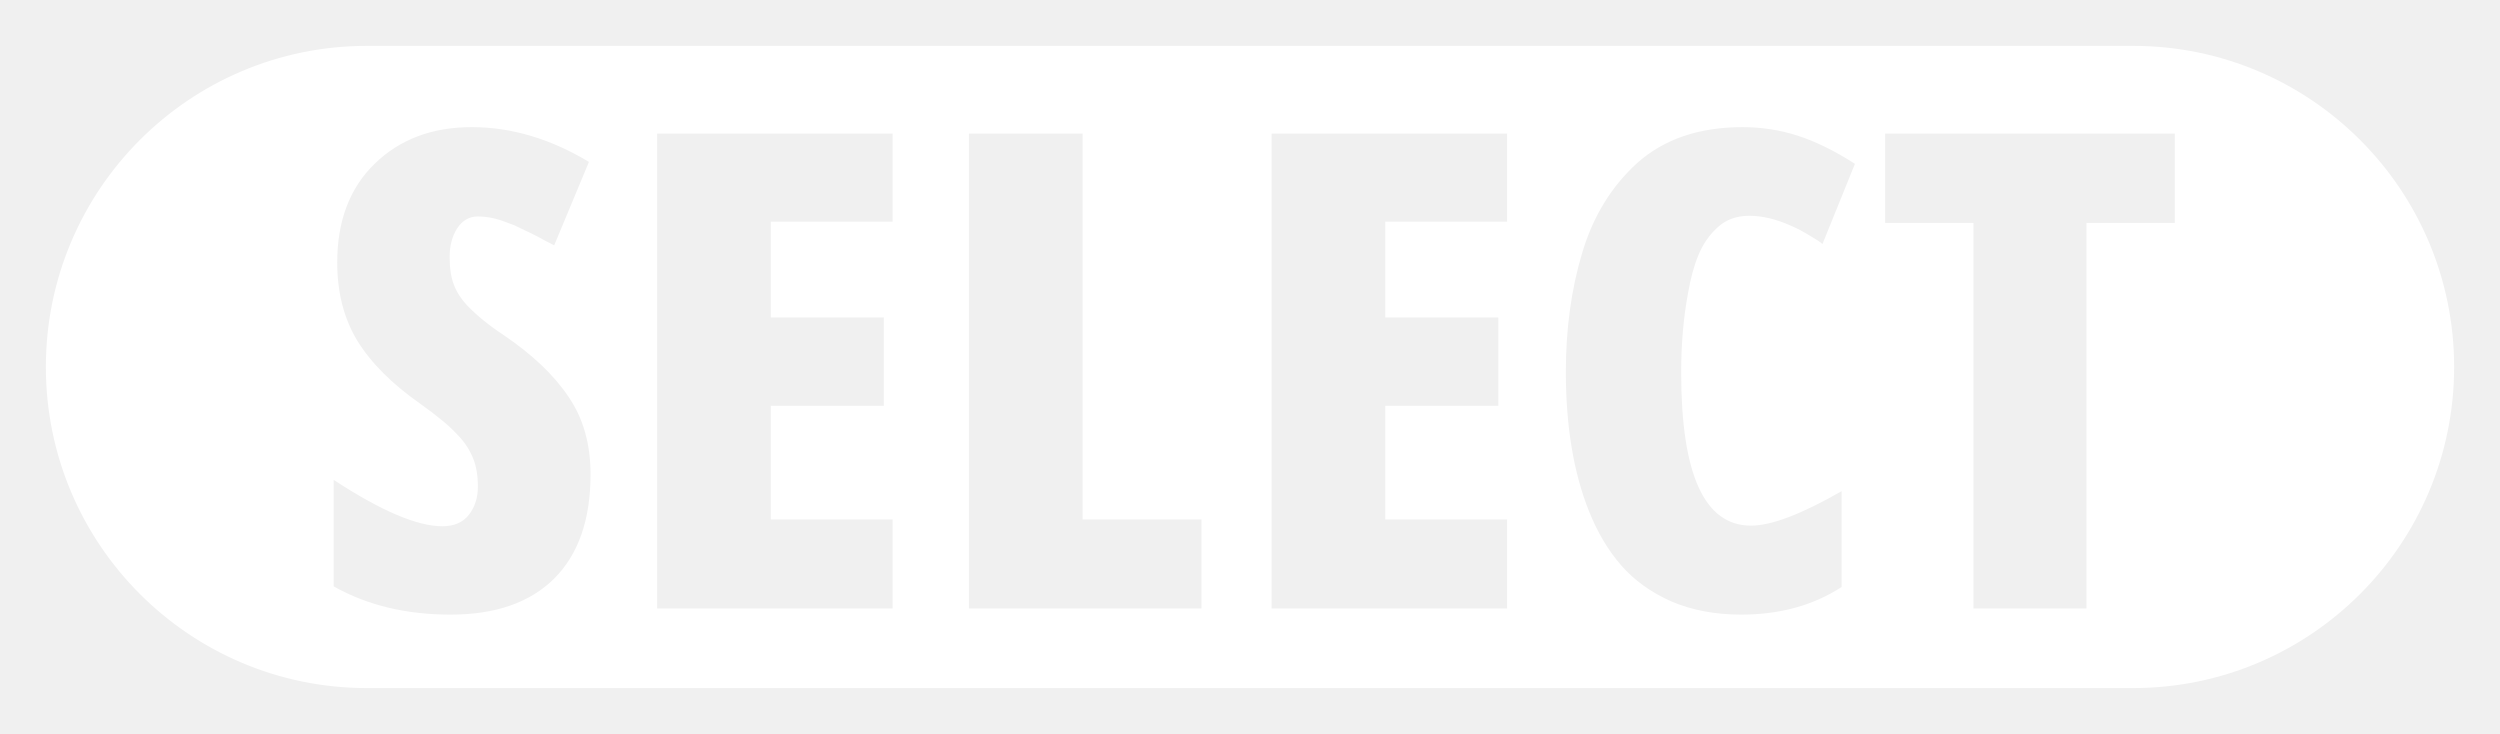
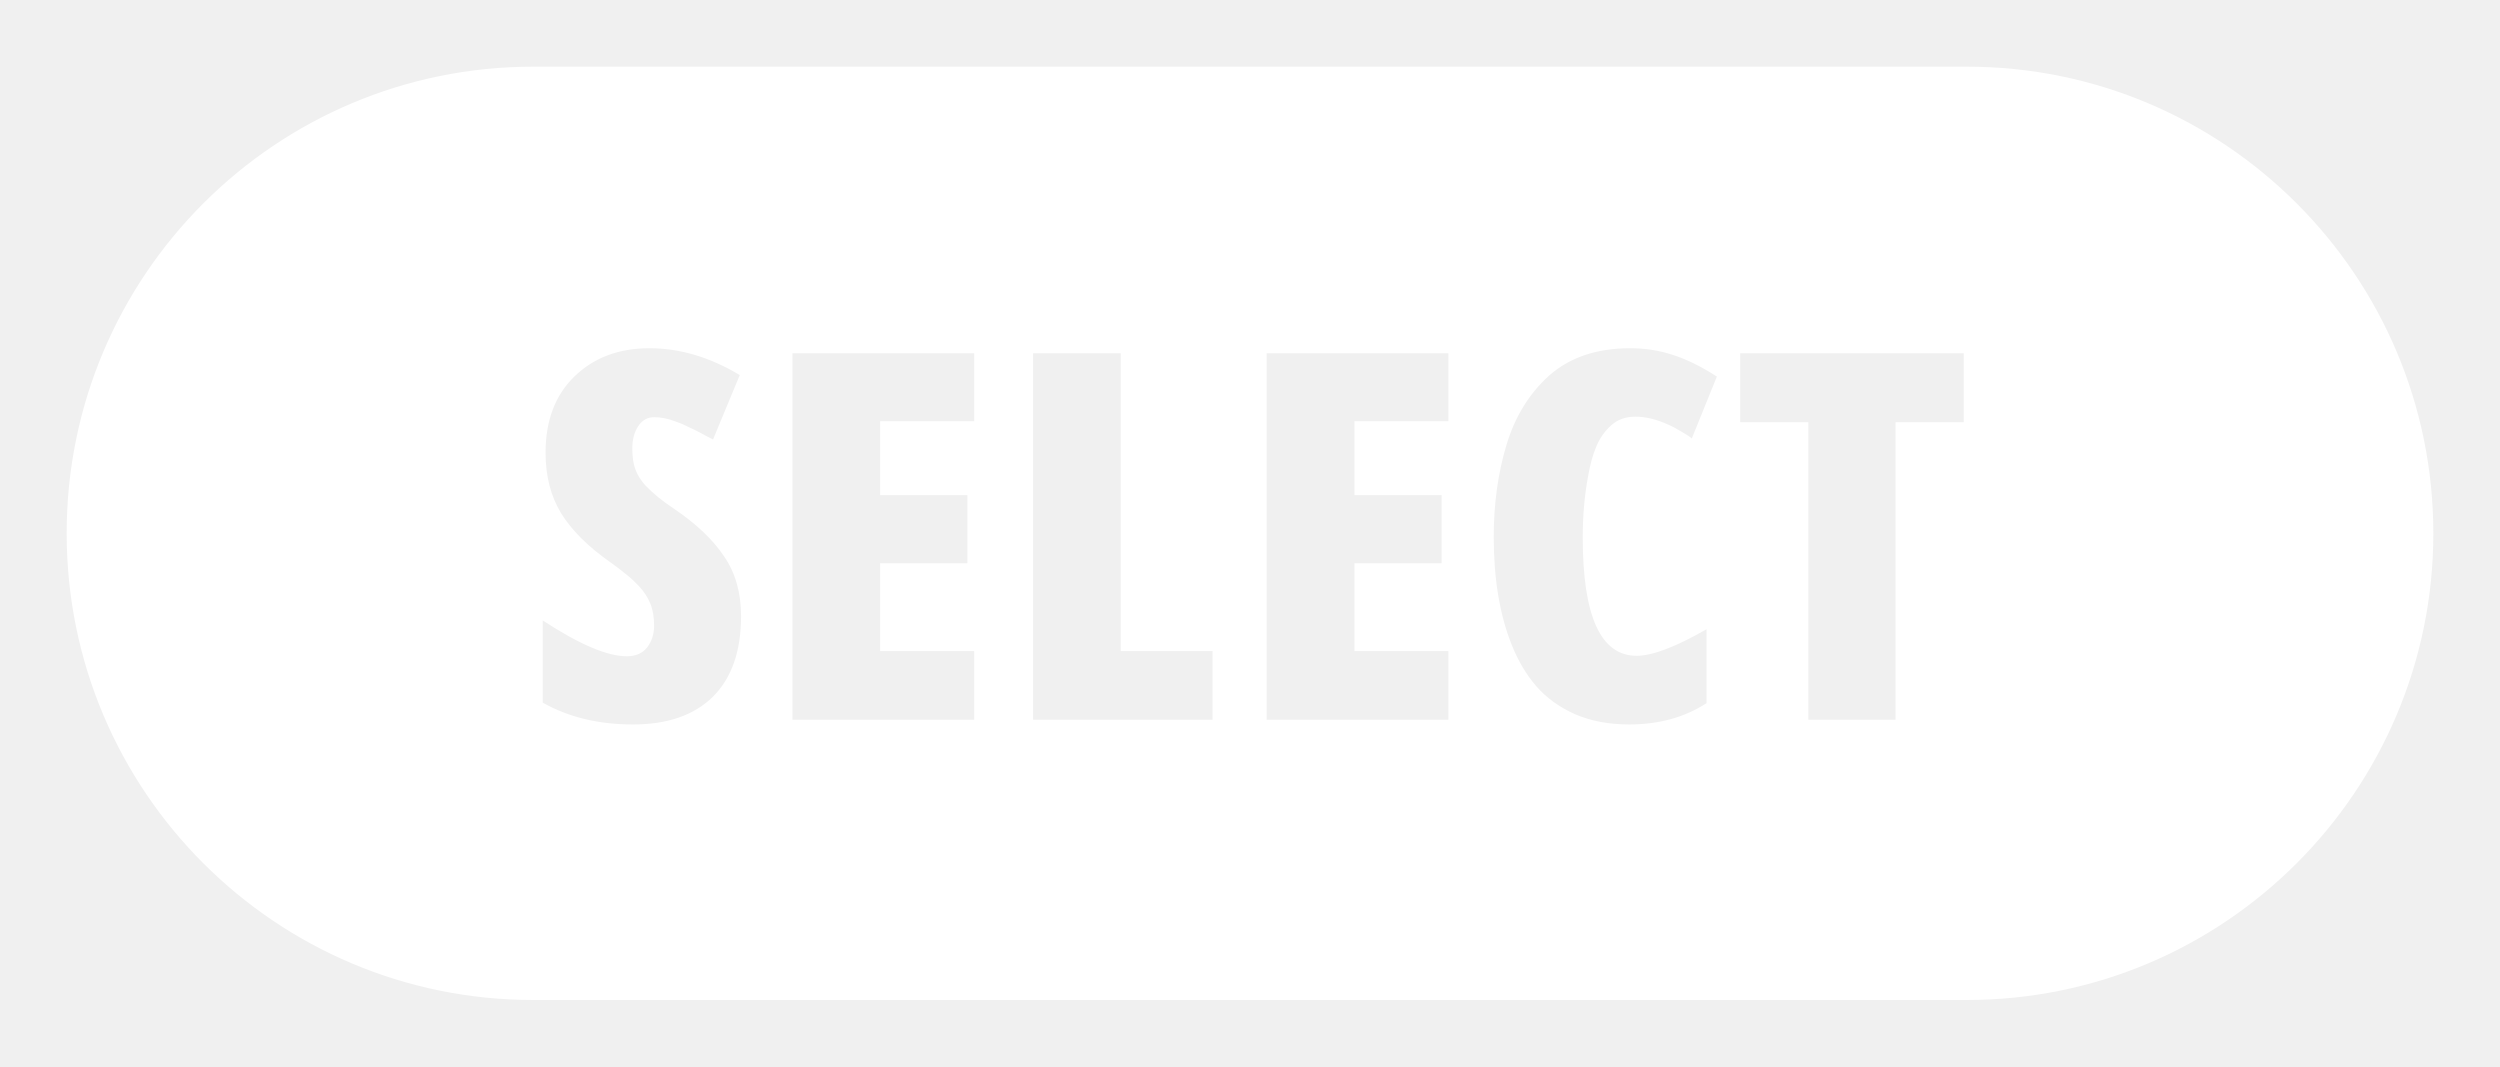
- <svg xmlns="http://www.w3.org/2000/svg" width="109" height="32" viewBox="0 0 109 32" version="1.1" id="svg1">
+ <svg xmlns="http://www.w3.org/2000/svg" width="75" height="32" viewBox="0 0 75 32" version="1.1" id="svg1">
  <defs id="defs1" />
-   <path id="pillshape" fill="#fff" d="M 16 2 A 14 14 0 0 0 2 16 A 14 14 0 0 0 16 30 L 93 30 A 14 14 0 0 0 107 16 A 14 14 0 0 0 93 2 L 16 2 z M 20.566 5.543 C 22.294 5.543 23.997 6.049 25.678 7.059 L 24.162 10.697 C 24.105 10.669 23.961 10.593 23.725 10.471 C 23.489 10.339 23.338 10.259 23.271 10.23 C 23.205 10.193 23.067 10.126 22.859 10.031 C 22.652 9.927 22.507 9.858 22.422 9.82 L 22.039 9.678 C 21.624 9.517 21.223 9.438 20.836 9.438 C 20.458 9.438 20.156 9.612 19.93 9.961 C 19.713 10.301 19.604 10.716 19.604 11.207 C 19.604 11.688 19.664 12.089 19.787 12.41 C 19.91 12.731 20.099 13.029 20.354 13.303 C 20.788 13.756 21.321 14.19 21.953 14.605 C 23.209 15.455 24.153 16.353 24.785 17.297 C 25.427 18.231 25.748 19.358 25.748 20.68 C 25.748 22.653 25.219 24.169 24.162 25.227 C 23.105 26.274 21.601 26.797 19.646 26.797 C 17.702 26.797 16.003 26.388 14.549 25.566 L 14.549 20.922 C 16.607 22.272 18.187 22.945 19.291 22.945 C 19.791 22.945 20.175 22.782 20.439 22.451 C 20.704 22.111 20.836 21.7 20.836 21.219 C 20.836 20.728 20.765 20.313 20.623 19.973 C 20.481 19.623 20.274 19.302 20 19.01 C 19.726 18.717 19.466 18.476 19.221 18.287 C 18.985 18.089 18.687 17.862 18.328 17.607 C 17.091 16.739 16.177 15.824 15.582 14.861 C 14.997 13.898 14.703 12.759 14.703 11.447 C 14.703 9.635 15.246 8.2 16.332 7.143 C 17.427 6.076 18.839 5.543 20.566 5.543 z M 75.975 5.543 C 76.805 5.543 77.603 5.667 78.367 5.912 C 79.141 6.158 79.978 6.567 80.875 7.143 L 79.459 10.641 C 79.383 10.565 79.199 10.443 78.906 10.273 C 78.614 10.094 78.345 9.951 78.1 9.848 C 77.448 9.555 76.838 9.408 76.271 9.408 C 75.715 9.408 75.257 9.574 74.898 9.904 C 74.54 10.225 74.261 10.622 74.062 11.094 C 73.864 11.566 73.709 12.132 73.596 12.793 C 73.397 13.86 73.299 15.007 73.299 16.234 C 73.299 20.69 74.314 22.918 76.344 22.918 C 77.231 22.918 78.547 22.417 80.293 21.416 L 80.293 25.594 C 79.056 26.396 77.598 26.797 75.918 26.797 C 74.776 26.797 73.756 26.604 72.859 26.217 C 71.972 25.82 71.246 25.296 70.68 24.645 C 70.113 23.993 69.646 23.206 69.277 22.281 C 68.607 20.601 68.271 18.575 68.271 16.205 C 68.271 14.336 68.508 12.614 68.98 11.037 C 69.452 9.442 70.254 8.131 71.387 7.102 C 72.557 6.063 74.087 5.543 75.975 5.543 z M 28.652 5.826 L 38.918 5.826 L 38.918 9.664 L 33.607 9.664 L 33.607 13.842 L 38.535 13.842 L 38.535 17.693 L 33.607 17.693 L 33.607 22.648 L 38.918 22.648 L 38.918 26.529 L 28.652 26.529 L 28.652 5.826 z M 42.246 5.826 L 47.201 5.826 L 47.201 22.648 L 52.385 22.648 L 52.385 26.529 L 42.246 26.529 L 42.246 5.826 z M 55.443 5.826 L 65.709 5.826 L 65.709 9.664 L 60.398 9.664 L 60.398 13.842 L 65.326 13.842 L 65.326 17.693 L 60.398 17.693 L 60.398 22.648 L 65.709 22.648 L 65.709 26.529 L 55.443 26.529 L 55.443 5.826 z M 82.191 5.826 L 94.822 5.826 L 94.822 9.721 L 90.971 9.721 L 90.971 26.529 L 86.043 26.529 L 86.043 9.721 L 82.191 9.721 L 82.191 5.826 z " />
-   <g id="lettersgroup" transform="translate(8.285,-15.719) scale(1.45)" />
+   <path id="pillshape" fill="#fff" d="M 16 2 A 14 14 0 0 0 2 16 A 14 14 0 0 0 16 30 L 59 30 A 14 14 0 0 0 73 16 A 14 14 0 0 0 59 2 L 16 2 z M 19.48 10.447 C 20.398 10.447 21.301 10.716 22.193 11.252 L 21.391 13.184 C 21.361 13.169 21.282 13.13 21.156 13.064 C 21.031 12.994 20.951 12.951 20.916 12.936 C 20.881 12.915 20.808 12.88 20.697 12.83 C 20.587 12.775 20.51 12.739 20.465 12.719 L 20.262 12.643 C 20.041 12.557 19.829 12.516 19.623 12.516 C 19.423 12.516 19.261 12.607 19.141 12.793 C 19.025 12.973 18.969 13.194 18.969 13.455 C 18.969 13.711 19.001 13.923 19.066 14.094 C 19.132 14.264 19.232 14.423 19.367 14.568 C 19.598 14.809 19.881 15.039 20.217 15.26 C 20.884 15.711 21.385 16.186 21.721 16.688 C 22.062 17.184 22.232 17.783 22.232 18.484 C 22.232 19.532 21.952 20.337 21.391 20.898 C 20.829 21.455 20.028 21.734 18.99 21.734 C 17.958 21.734 17.055 21.516 16.283 21.08 L 16.283 18.613 C 17.376 19.33 18.216 19.688 18.803 19.688 C 19.068 19.688 19.272 19.601 19.412 19.426 C 19.552 19.245 19.623 19.027 19.623 18.771 C 19.623 18.511 19.585 18.29 19.51 18.109 C 19.435 17.924 19.325 17.753 19.18 17.598 C 19.034 17.442 18.896 17.315 18.766 17.215 C 18.64 17.11 18.482 16.989 18.291 16.854 C 17.634 16.392 17.148 15.906 16.832 15.395 C 16.521 14.883 16.367 14.279 16.367 13.582 C 16.367 12.62 16.654 11.858 17.23 11.297 C 17.812 10.73 18.563 10.447 19.48 10.447 z M 48.904 10.447 C 49.345 10.447 49.768 10.512 50.174 10.643 C 50.585 10.773 51.03 10.991 51.506 11.297 L 50.754 13.154 C 50.714 13.114 50.616 13.049 50.461 12.959 C 50.306 12.864 50.162 12.788 50.031 12.732 C 49.685 12.577 49.363 12.5 49.062 12.5 C 48.767 12.5 48.523 12.588 48.332 12.764 C 48.142 12.934 47.994 13.144 47.889 13.395 C 47.783 13.645 47.701 13.946 47.641 14.297 C 47.535 14.863 47.482 15.473 47.482 16.125 C 47.482 18.491 48.022 19.674 49.1 19.674 C 49.571 19.674 50.27 19.408 51.197 18.877 L 51.197 21.094 C 50.541 21.52 49.765 21.734 48.873 21.734 C 48.266 21.734 47.726 21.631 47.25 21.426 C 46.779 21.215 46.393 20.936 46.092 20.59 C 45.791 20.244 45.543 19.827 45.348 19.336 C 44.992 18.444 44.812 17.368 44.812 16.109 C 44.812 15.117 44.939 14.202 45.189 13.365 C 45.44 12.518 45.865 11.82 46.467 11.273 C 47.088 10.722 47.902 10.447 48.904 10.447 z M 23.773 10.598 L 29.225 10.598 L 29.225 12.635 L 26.404 12.635 L 26.404 14.854 L 29.021 14.854 L 29.021 16.898 L 26.404 16.898 L 26.404 19.531 L 29.225 19.531 L 29.225 21.592 L 23.773 21.592 L 23.773 10.598 z M 30.992 10.598 L 33.623 10.598 L 33.623 19.531 L 36.377 19.531 L 36.377 21.592 L 30.992 21.592 L 30.992 10.598 z M 38 10.598 L 43.451 10.598 L 43.451 12.635 L 40.633 12.635 L 40.633 14.854 L 43.248 14.854 L 43.248 16.898 L 40.633 16.898 L 40.633 19.531 L 43.451 19.531 L 43.451 21.592 L 38 21.592 L 38 10.598 z M 52.205 10.598 L 58.912 10.598 L 58.912 12.666 L 56.867 12.666 L 56.867 21.592 L 54.25 21.592 L 54.25 12.666 L 52.205 12.666 L 52.205 10.598 z " />
+   <g id="lettersgroup" transform="translate(12.958,-0.844) scale(0.77)" />
</svg>
